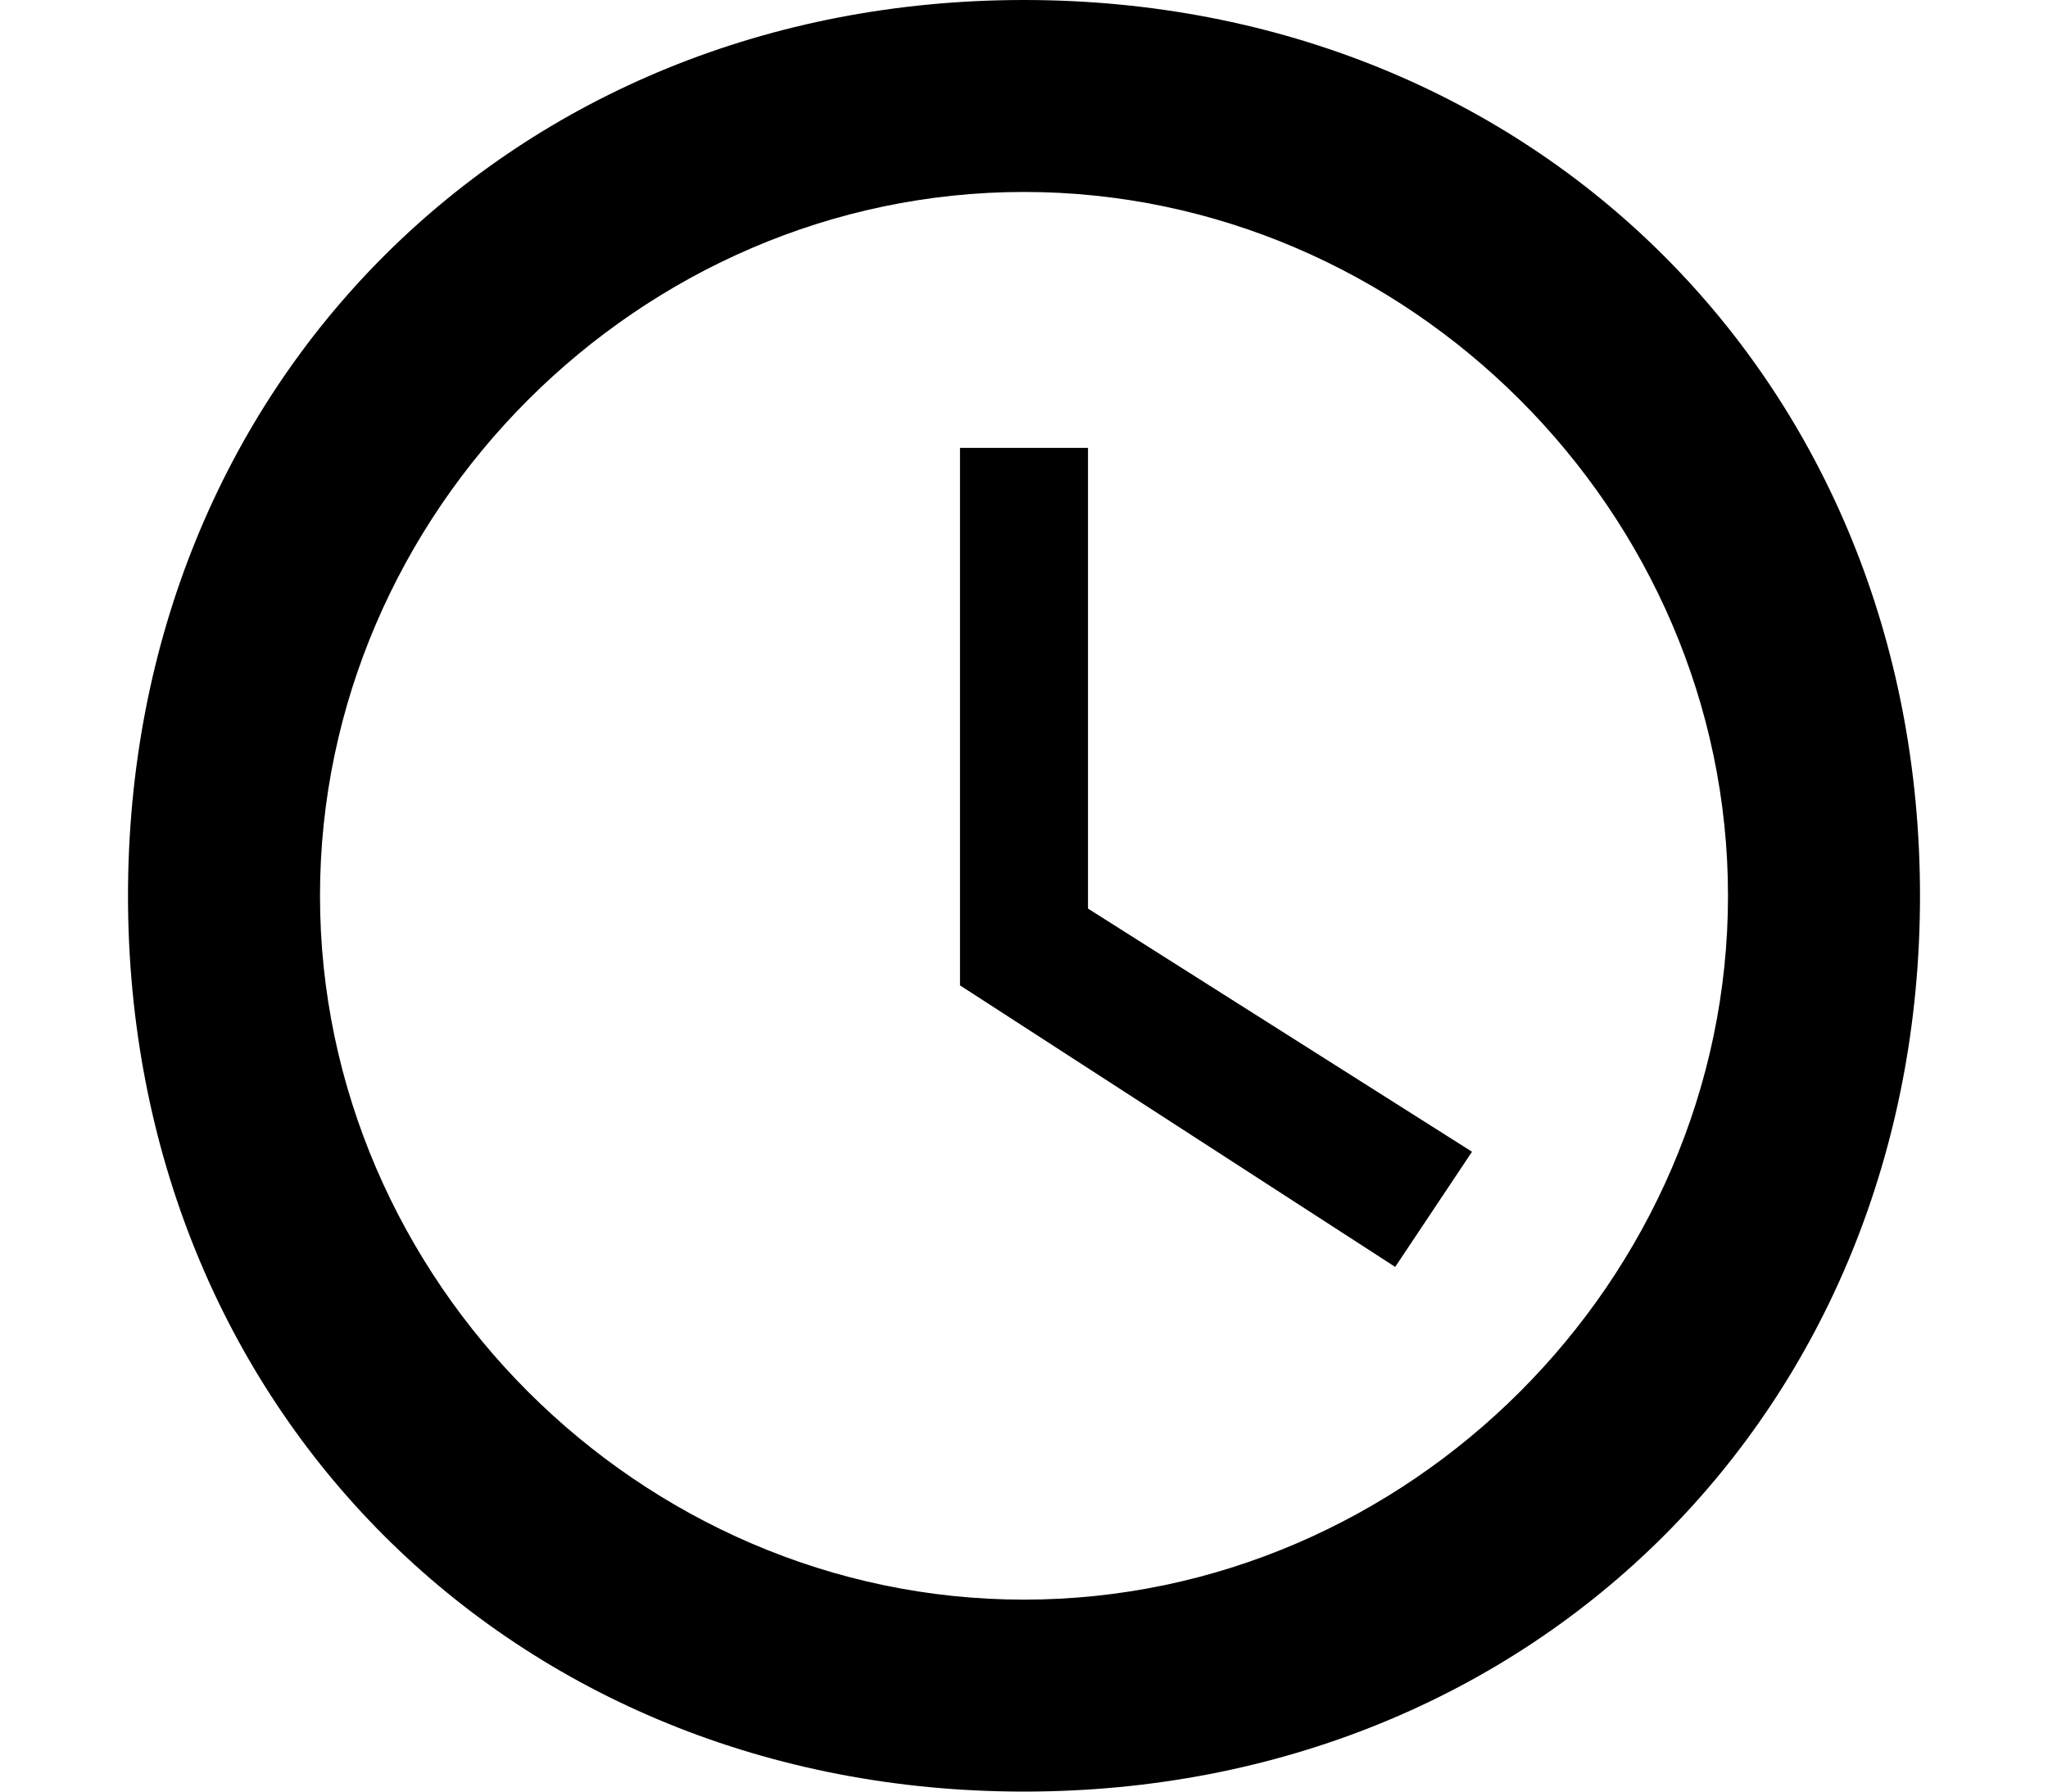
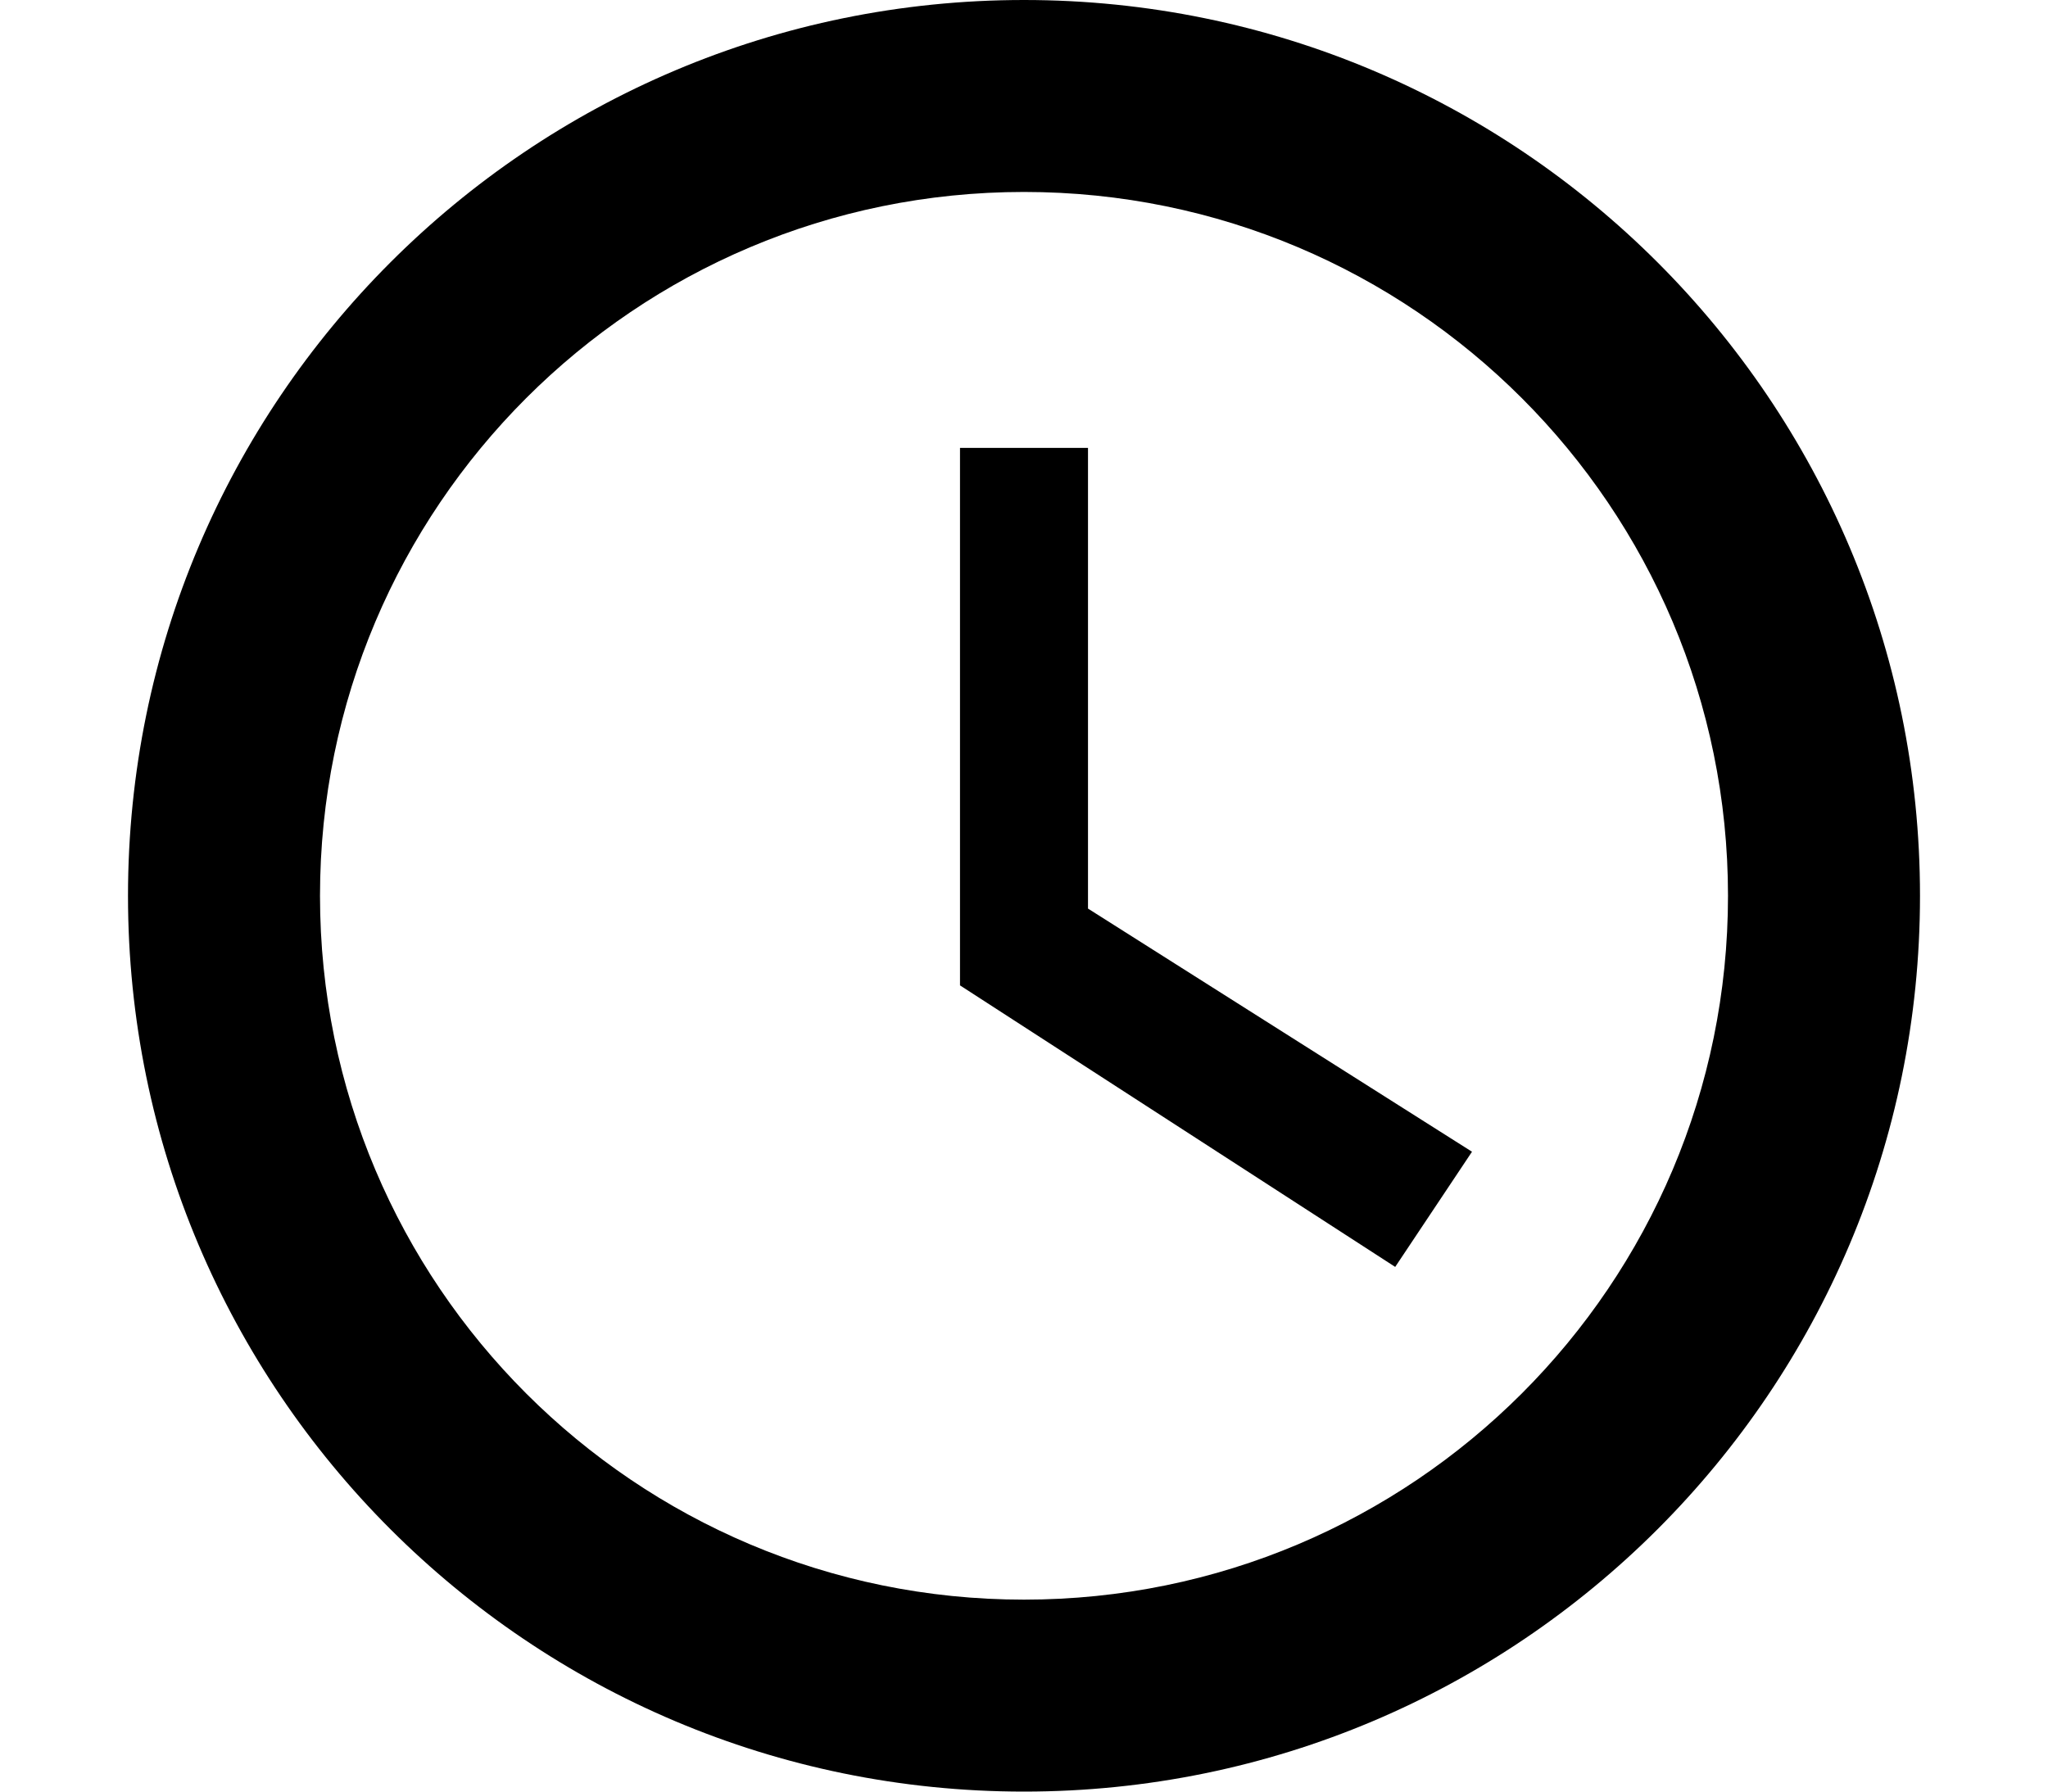
<svg class="{{ with .class }}{{ . }} {{ end }}icon icon-time" width="16" height="14" viewBox="0 0 30 28">
-   <path d="M15 0C7 0 1 6 1 14s6 14 14 14 14-6 14-14S23 0 15 0zm0 25C9 25 4 20 4 14S9 3 15 3s11 5 11 11-5 11-11 11zm1-18h-2v8.4l6.8 4.4L22 18l-6-3.8V7z" />
+   <path d="M15 0a14 14 0 1 1 0 28 1 1 0 0 1 0-28m0 3a3 3 0 1 0 0 22 3 3 0 0 0 0-22m1 4h-2v8.4l6.8 4.4L22 18l-6-3.8z" />
</svg>
